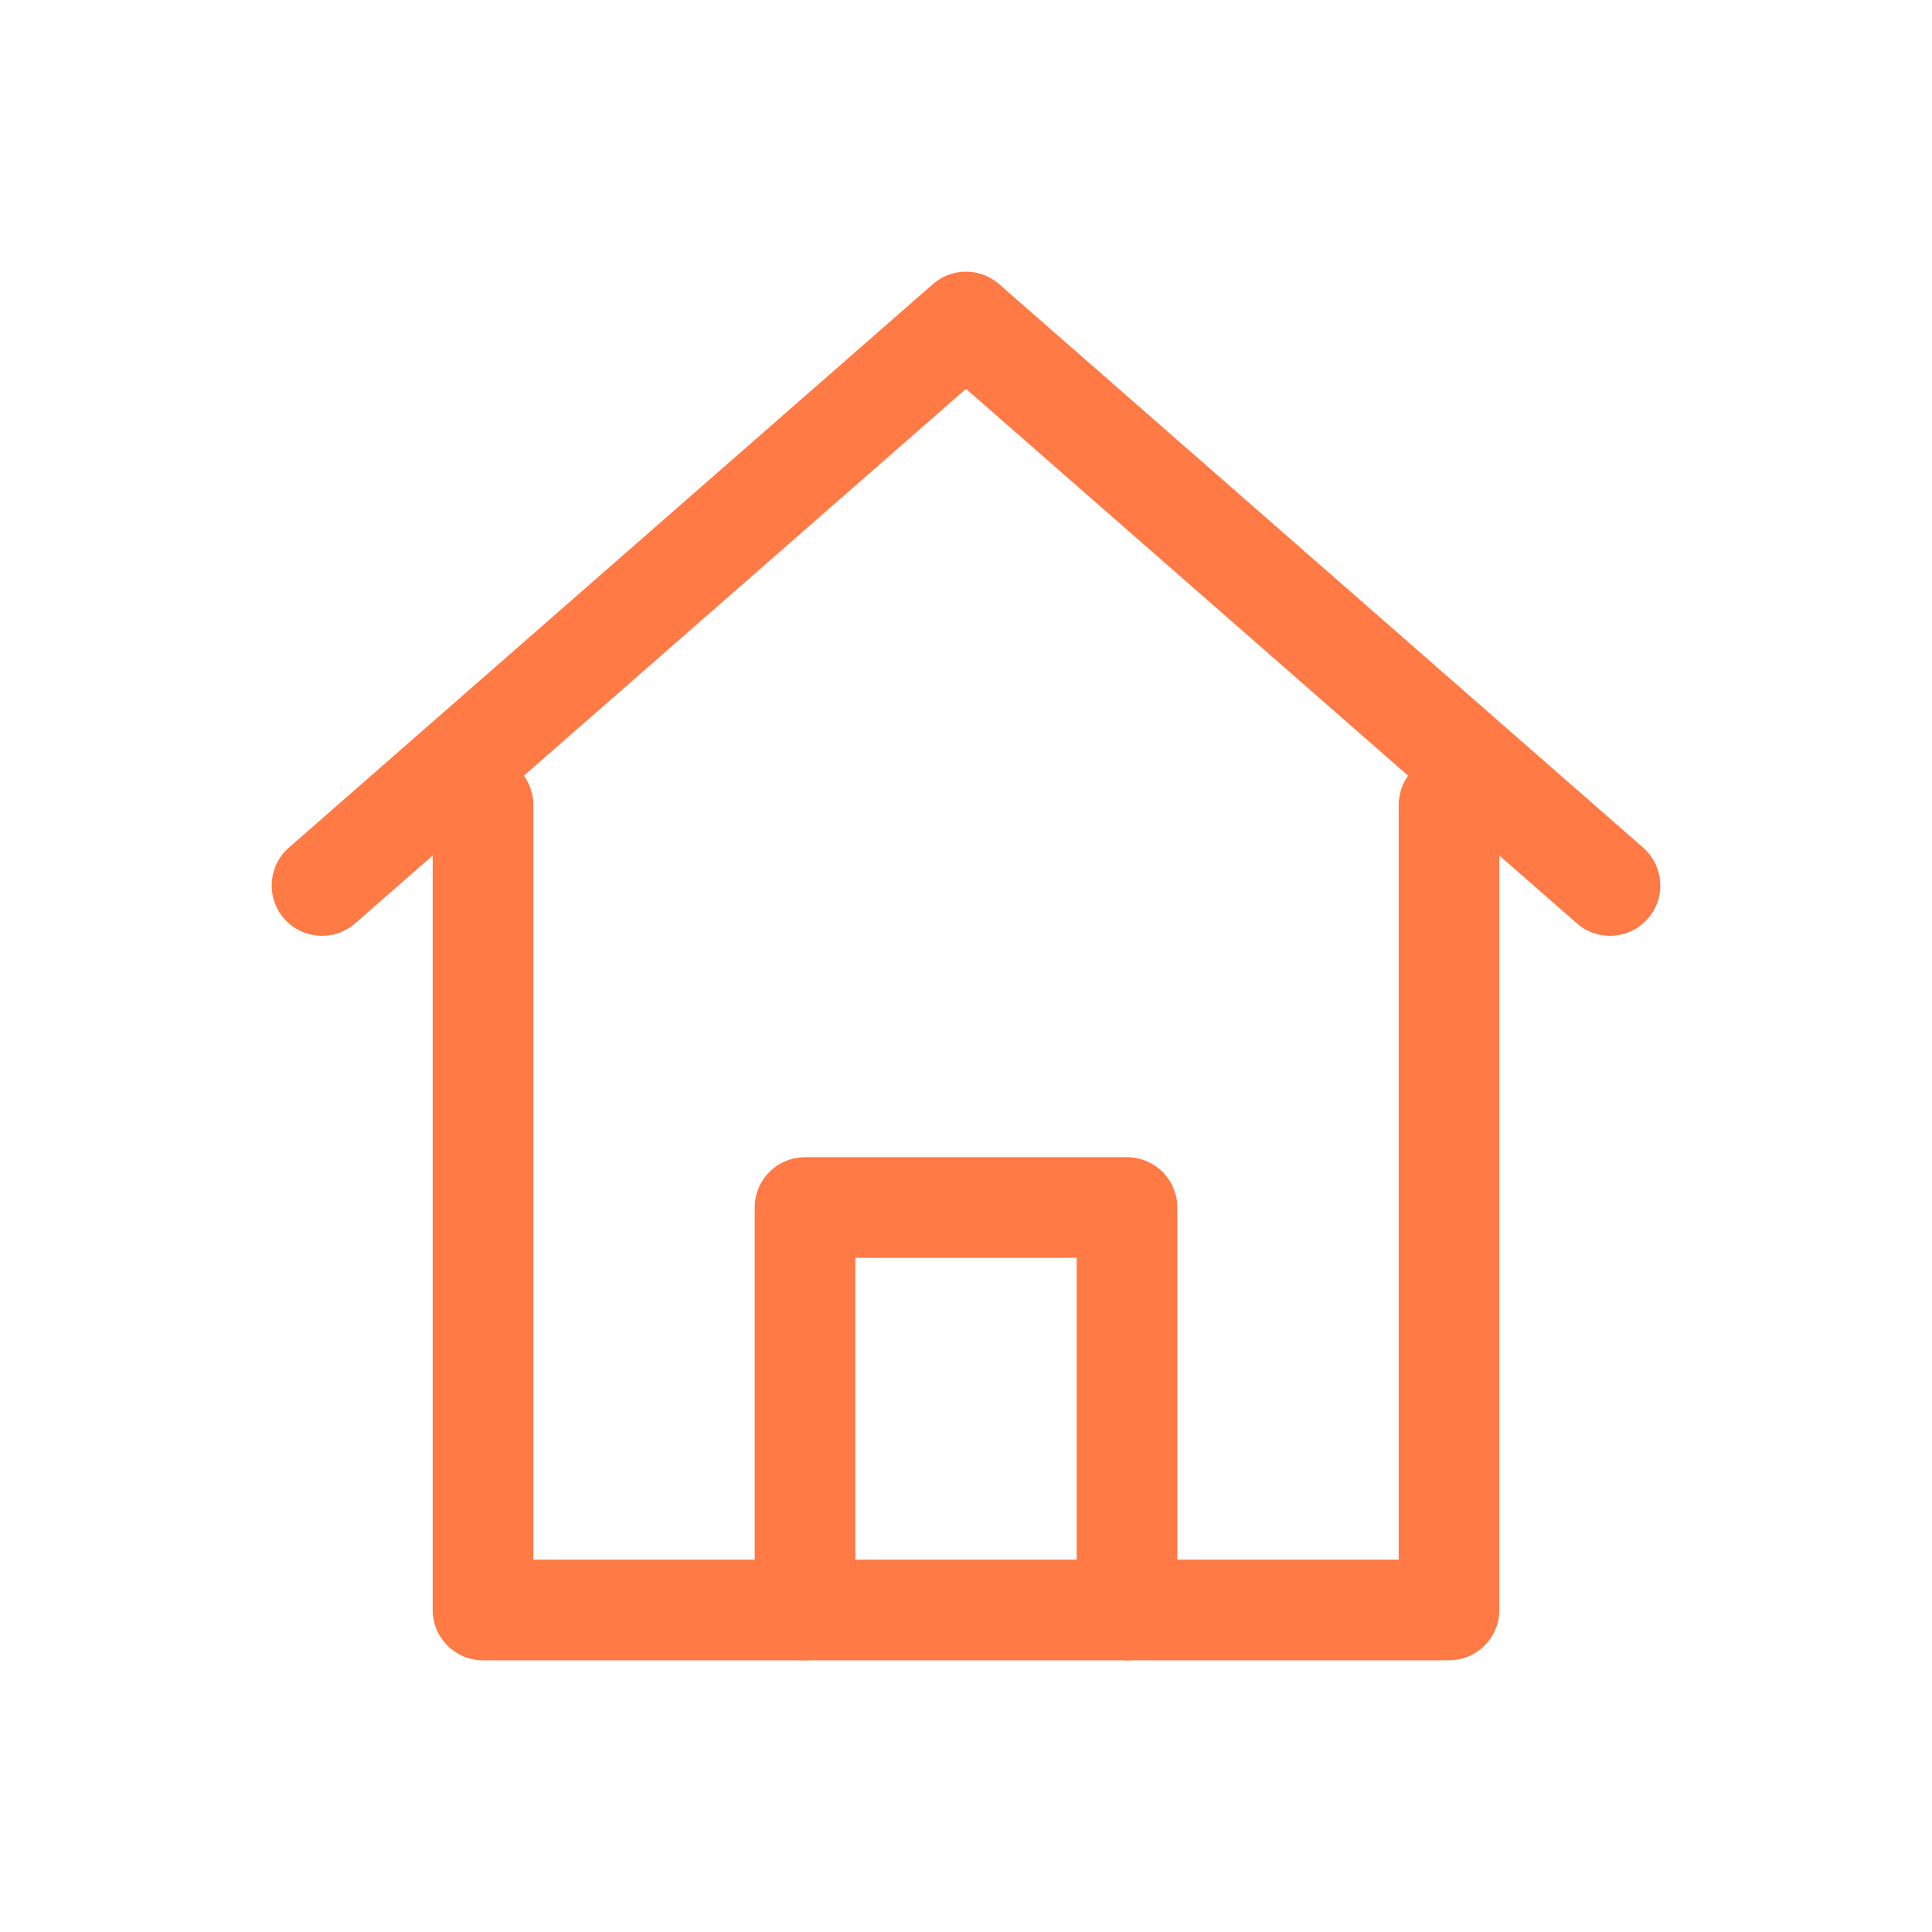
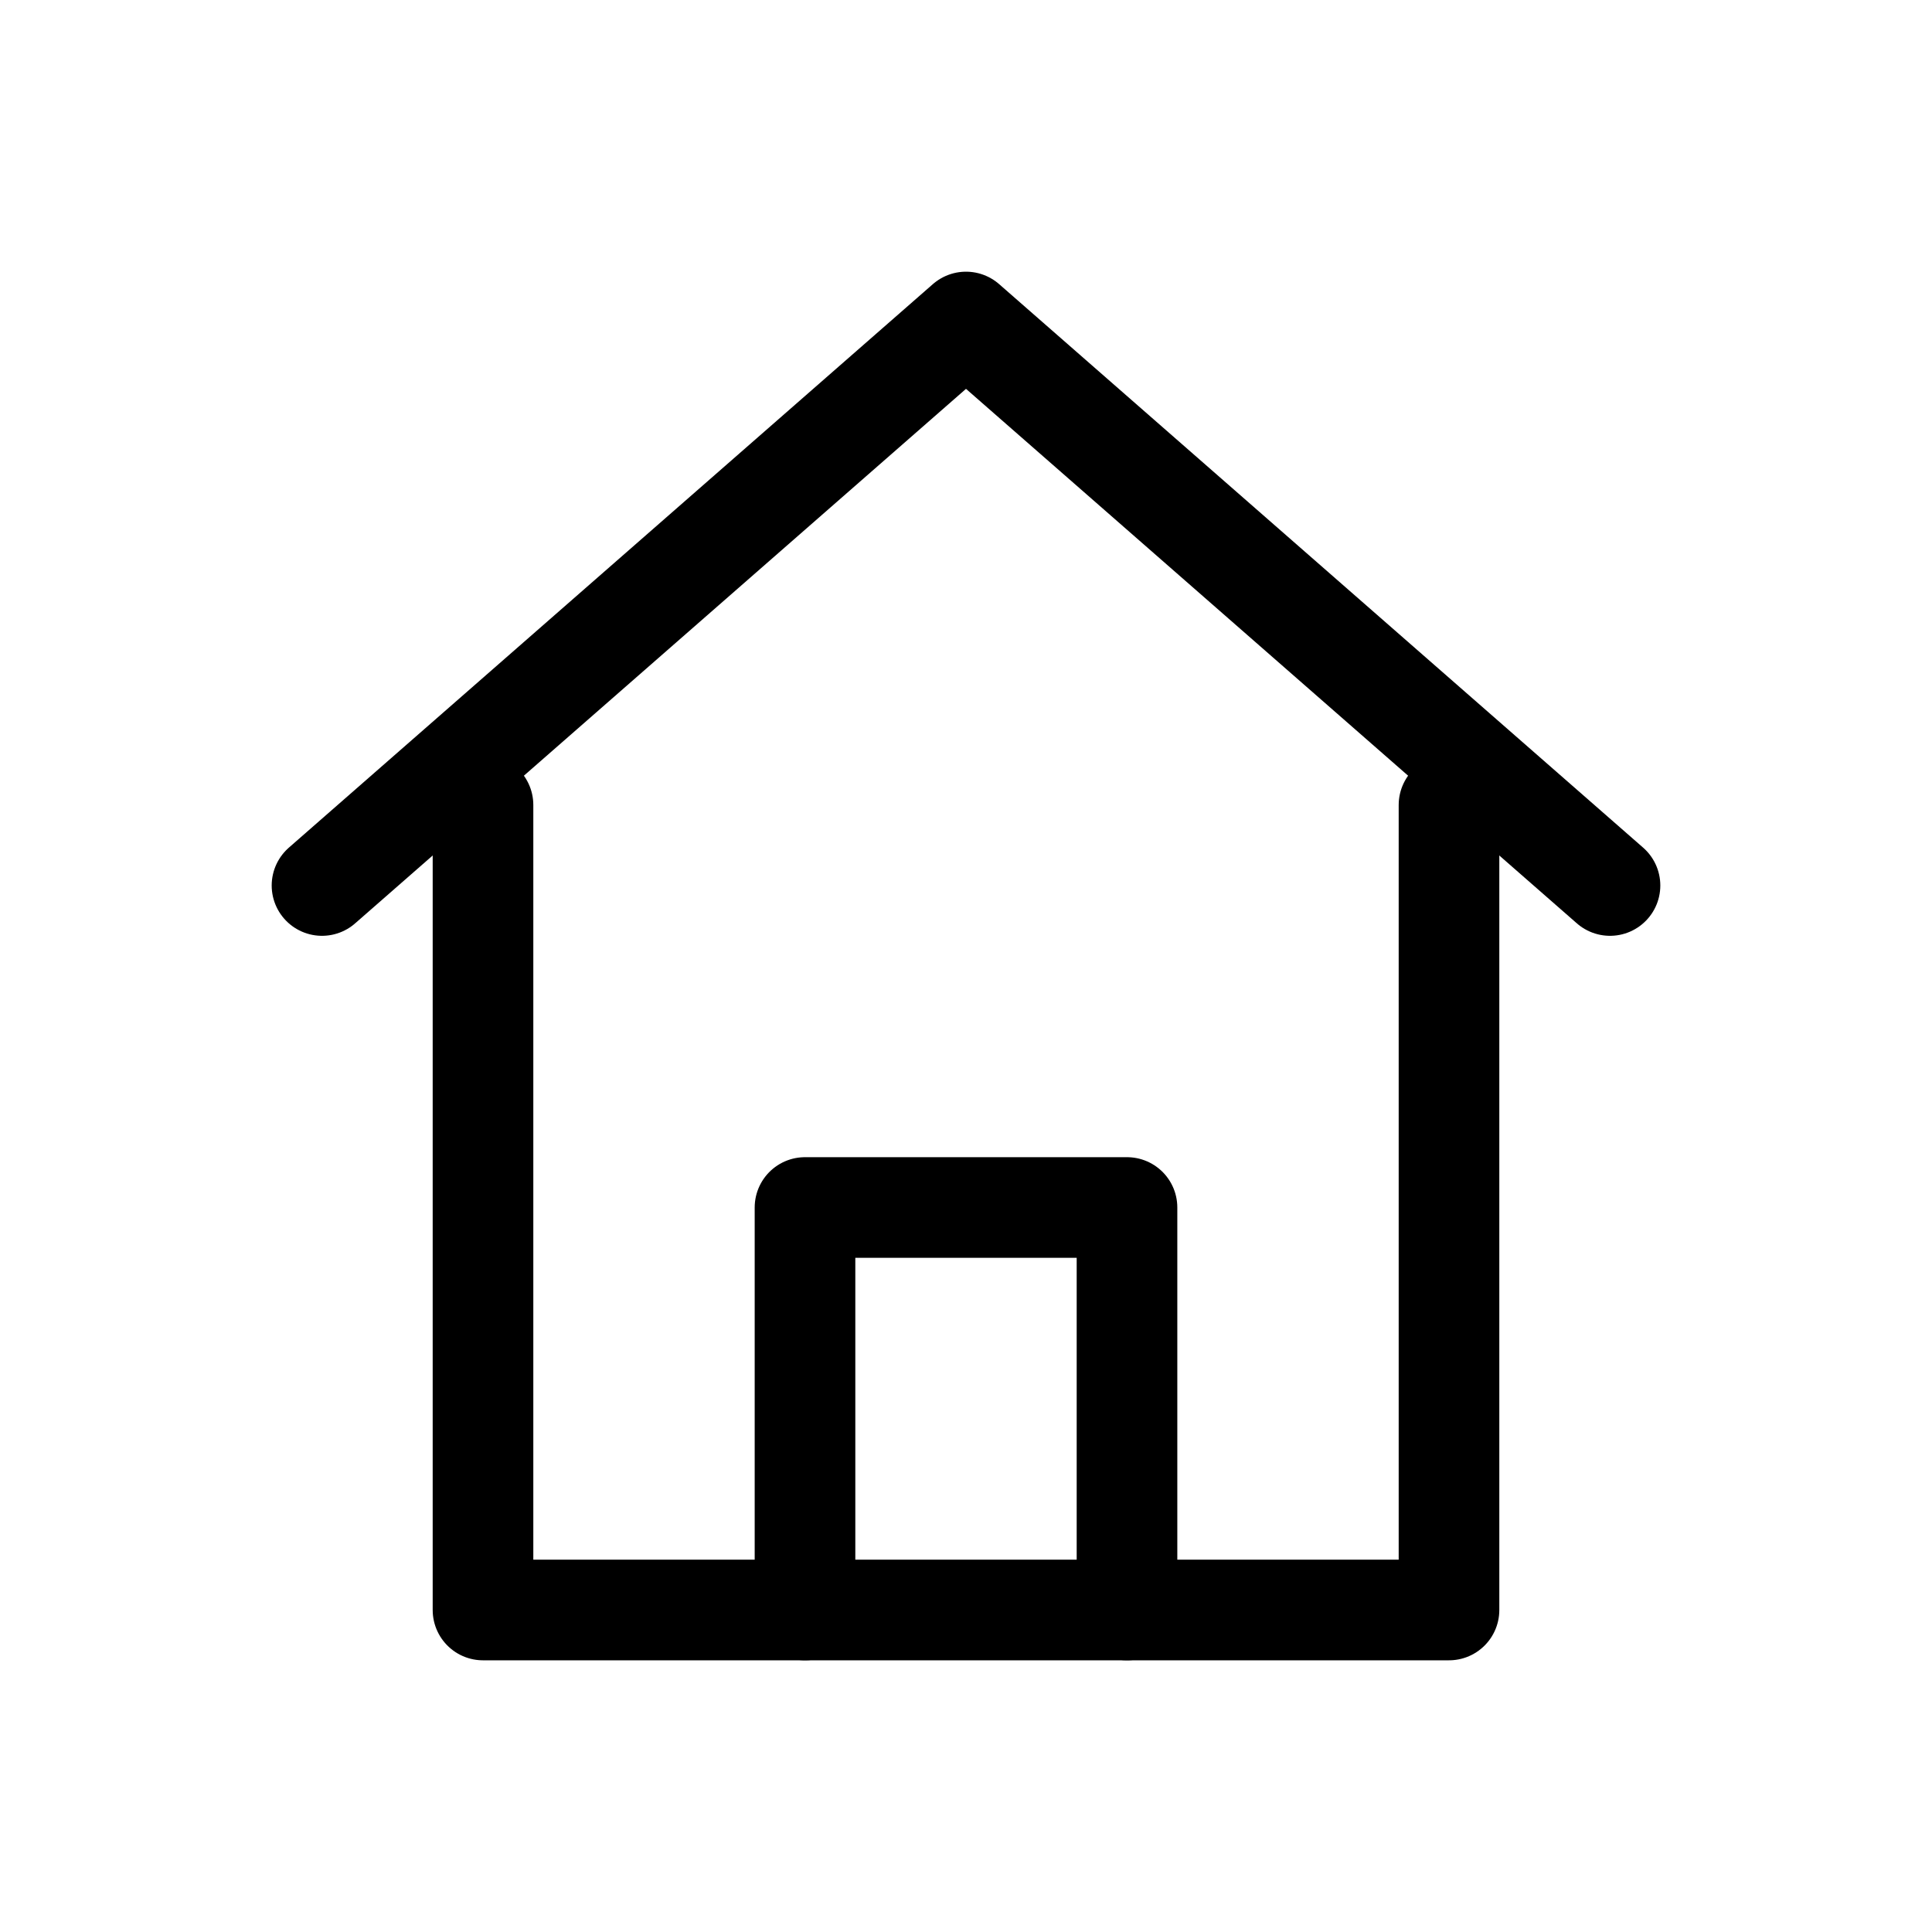
- <svg xmlns="http://www.w3.org/2000/svg" width="48" height="48" viewBox="0 0 48 48" fill="none" stroke="#FF7A45" stroke-width="2.5" stroke-linecap="round" stroke-linejoin="round">
+ <svg xmlns="http://www.w3.org/2000/svg" width="48" height="48" viewBox="0 0 48 48" fill="none" stroke="currentColor" stroke-width="2.5" stroke-linecap="round" stroke-linejoin="round">
  <path d="M8 22 L24 8 L40 22" />
  <path d="M12 20 V40 H36 V20" />
  <path d="M20 40 V30 H28 V40" />
</svg>
